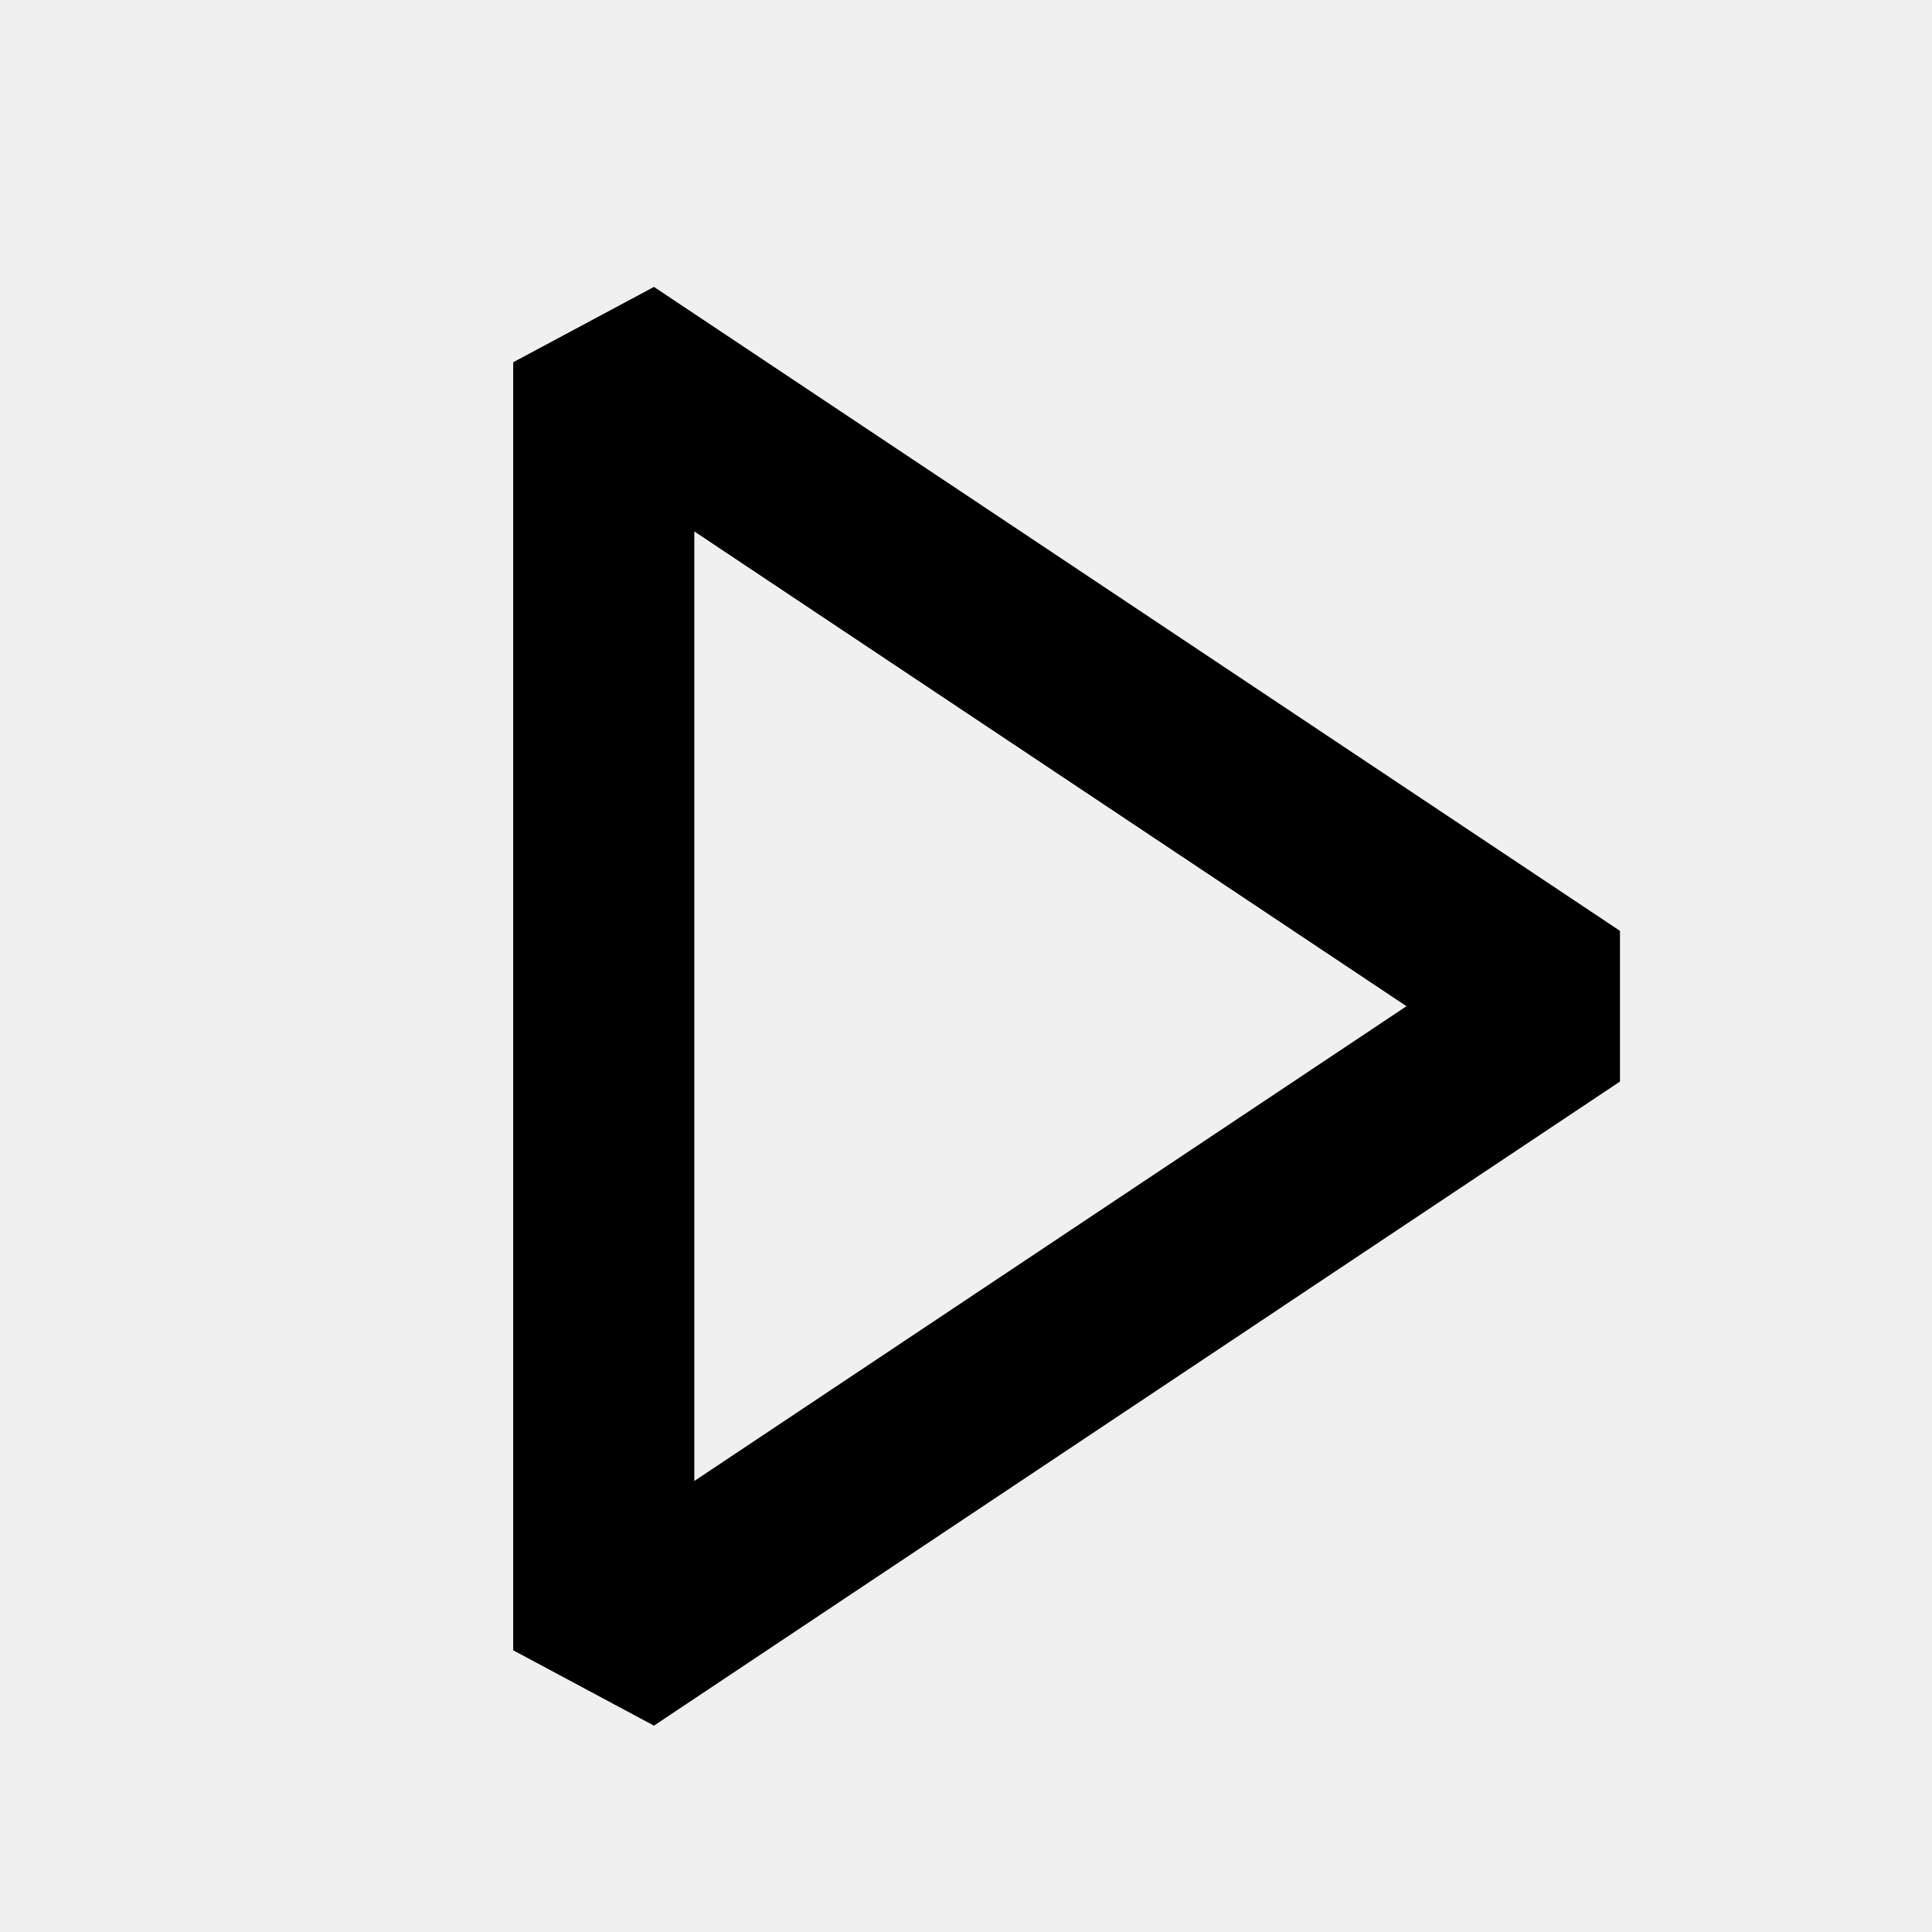
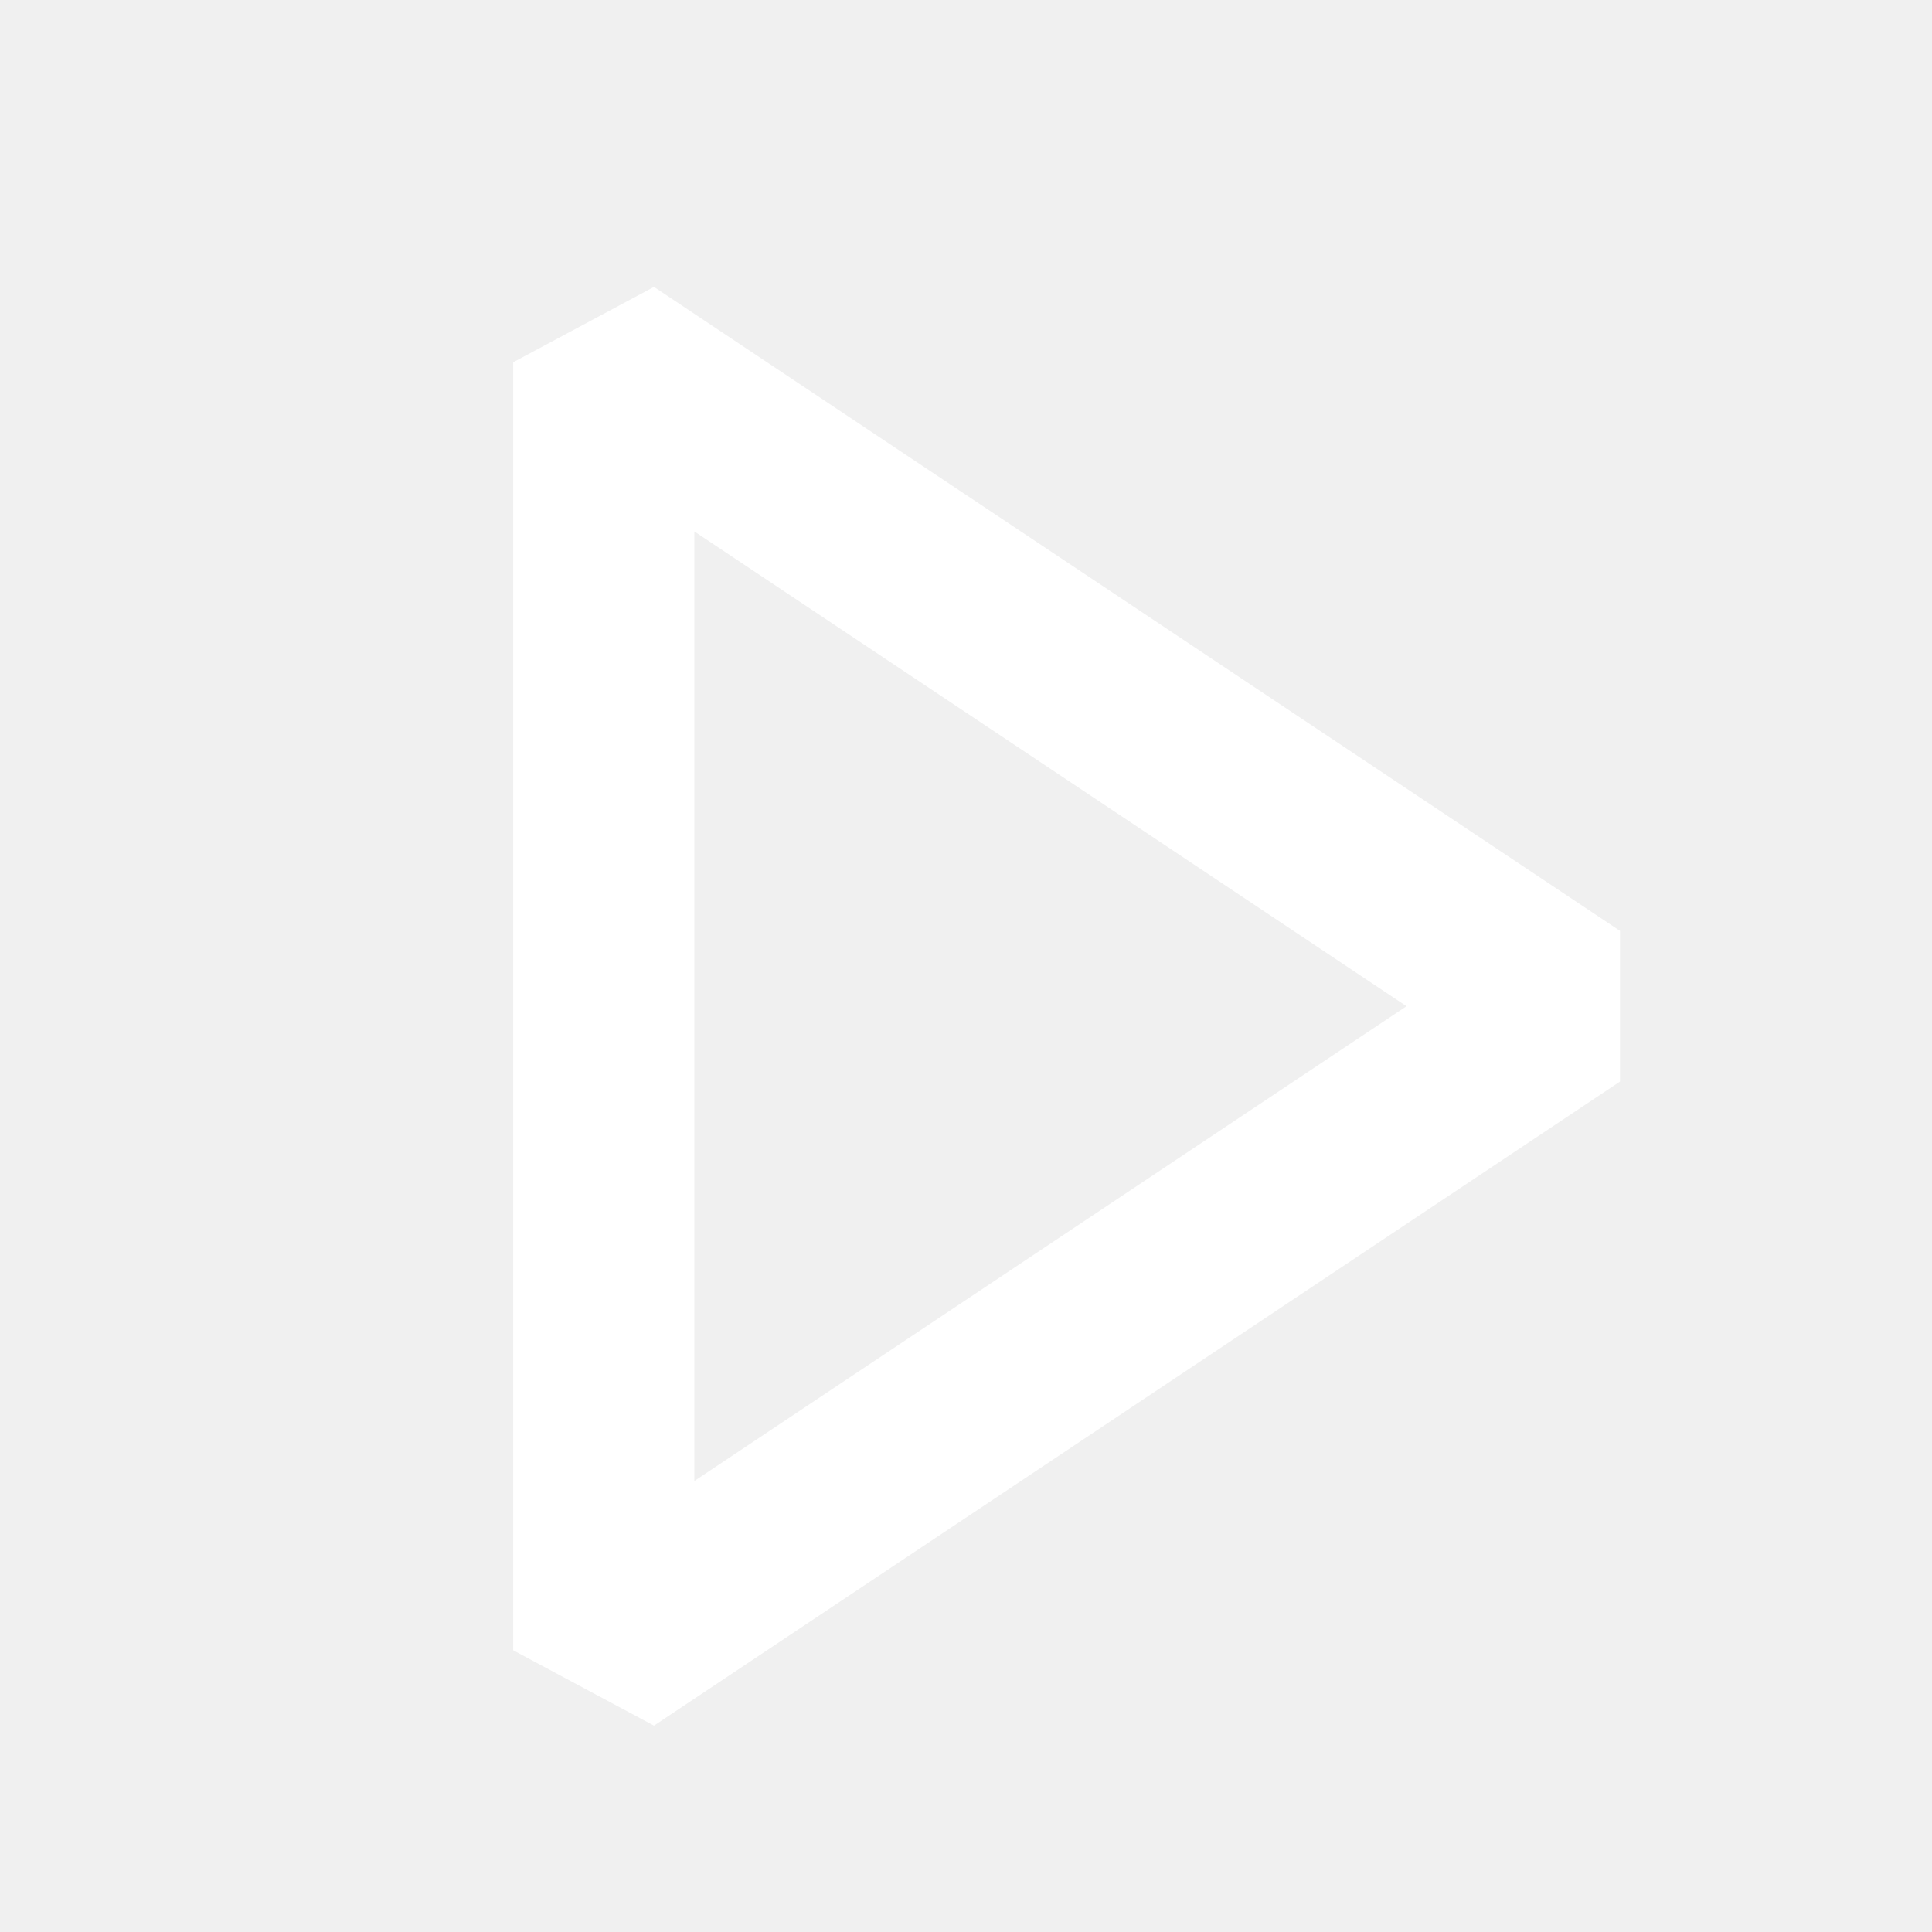
- <svg xmlns="http://www.w3.org/2000/svg" width="800px" height="800px" viewBox="0 0 16 16" fill="#000000">
+ <svg xmlns="http://www.w3.org/2000/svg" width="800px" height="800px" viewBox="0 0 16 16" fill="#ffffff">
  <g id="SVGRepo_bgCarrier" stroke-width="0" />
  <g id="SVGRepo_tracerCarrier" stroke-linecap="round" stroke-linejoin="round" />
  <g id="SVGRepo_iconCarrier">
    <path fill-rule="evenodd" clip-rule="evenodd" d="M4.25 3l1.166-.624 8 5.333v1.248l-8 5.334-1.166-.624V3zm1.5 1.401v7.864l5.898-3.932L5.75 4.401z" />
  </g>
</svg>
